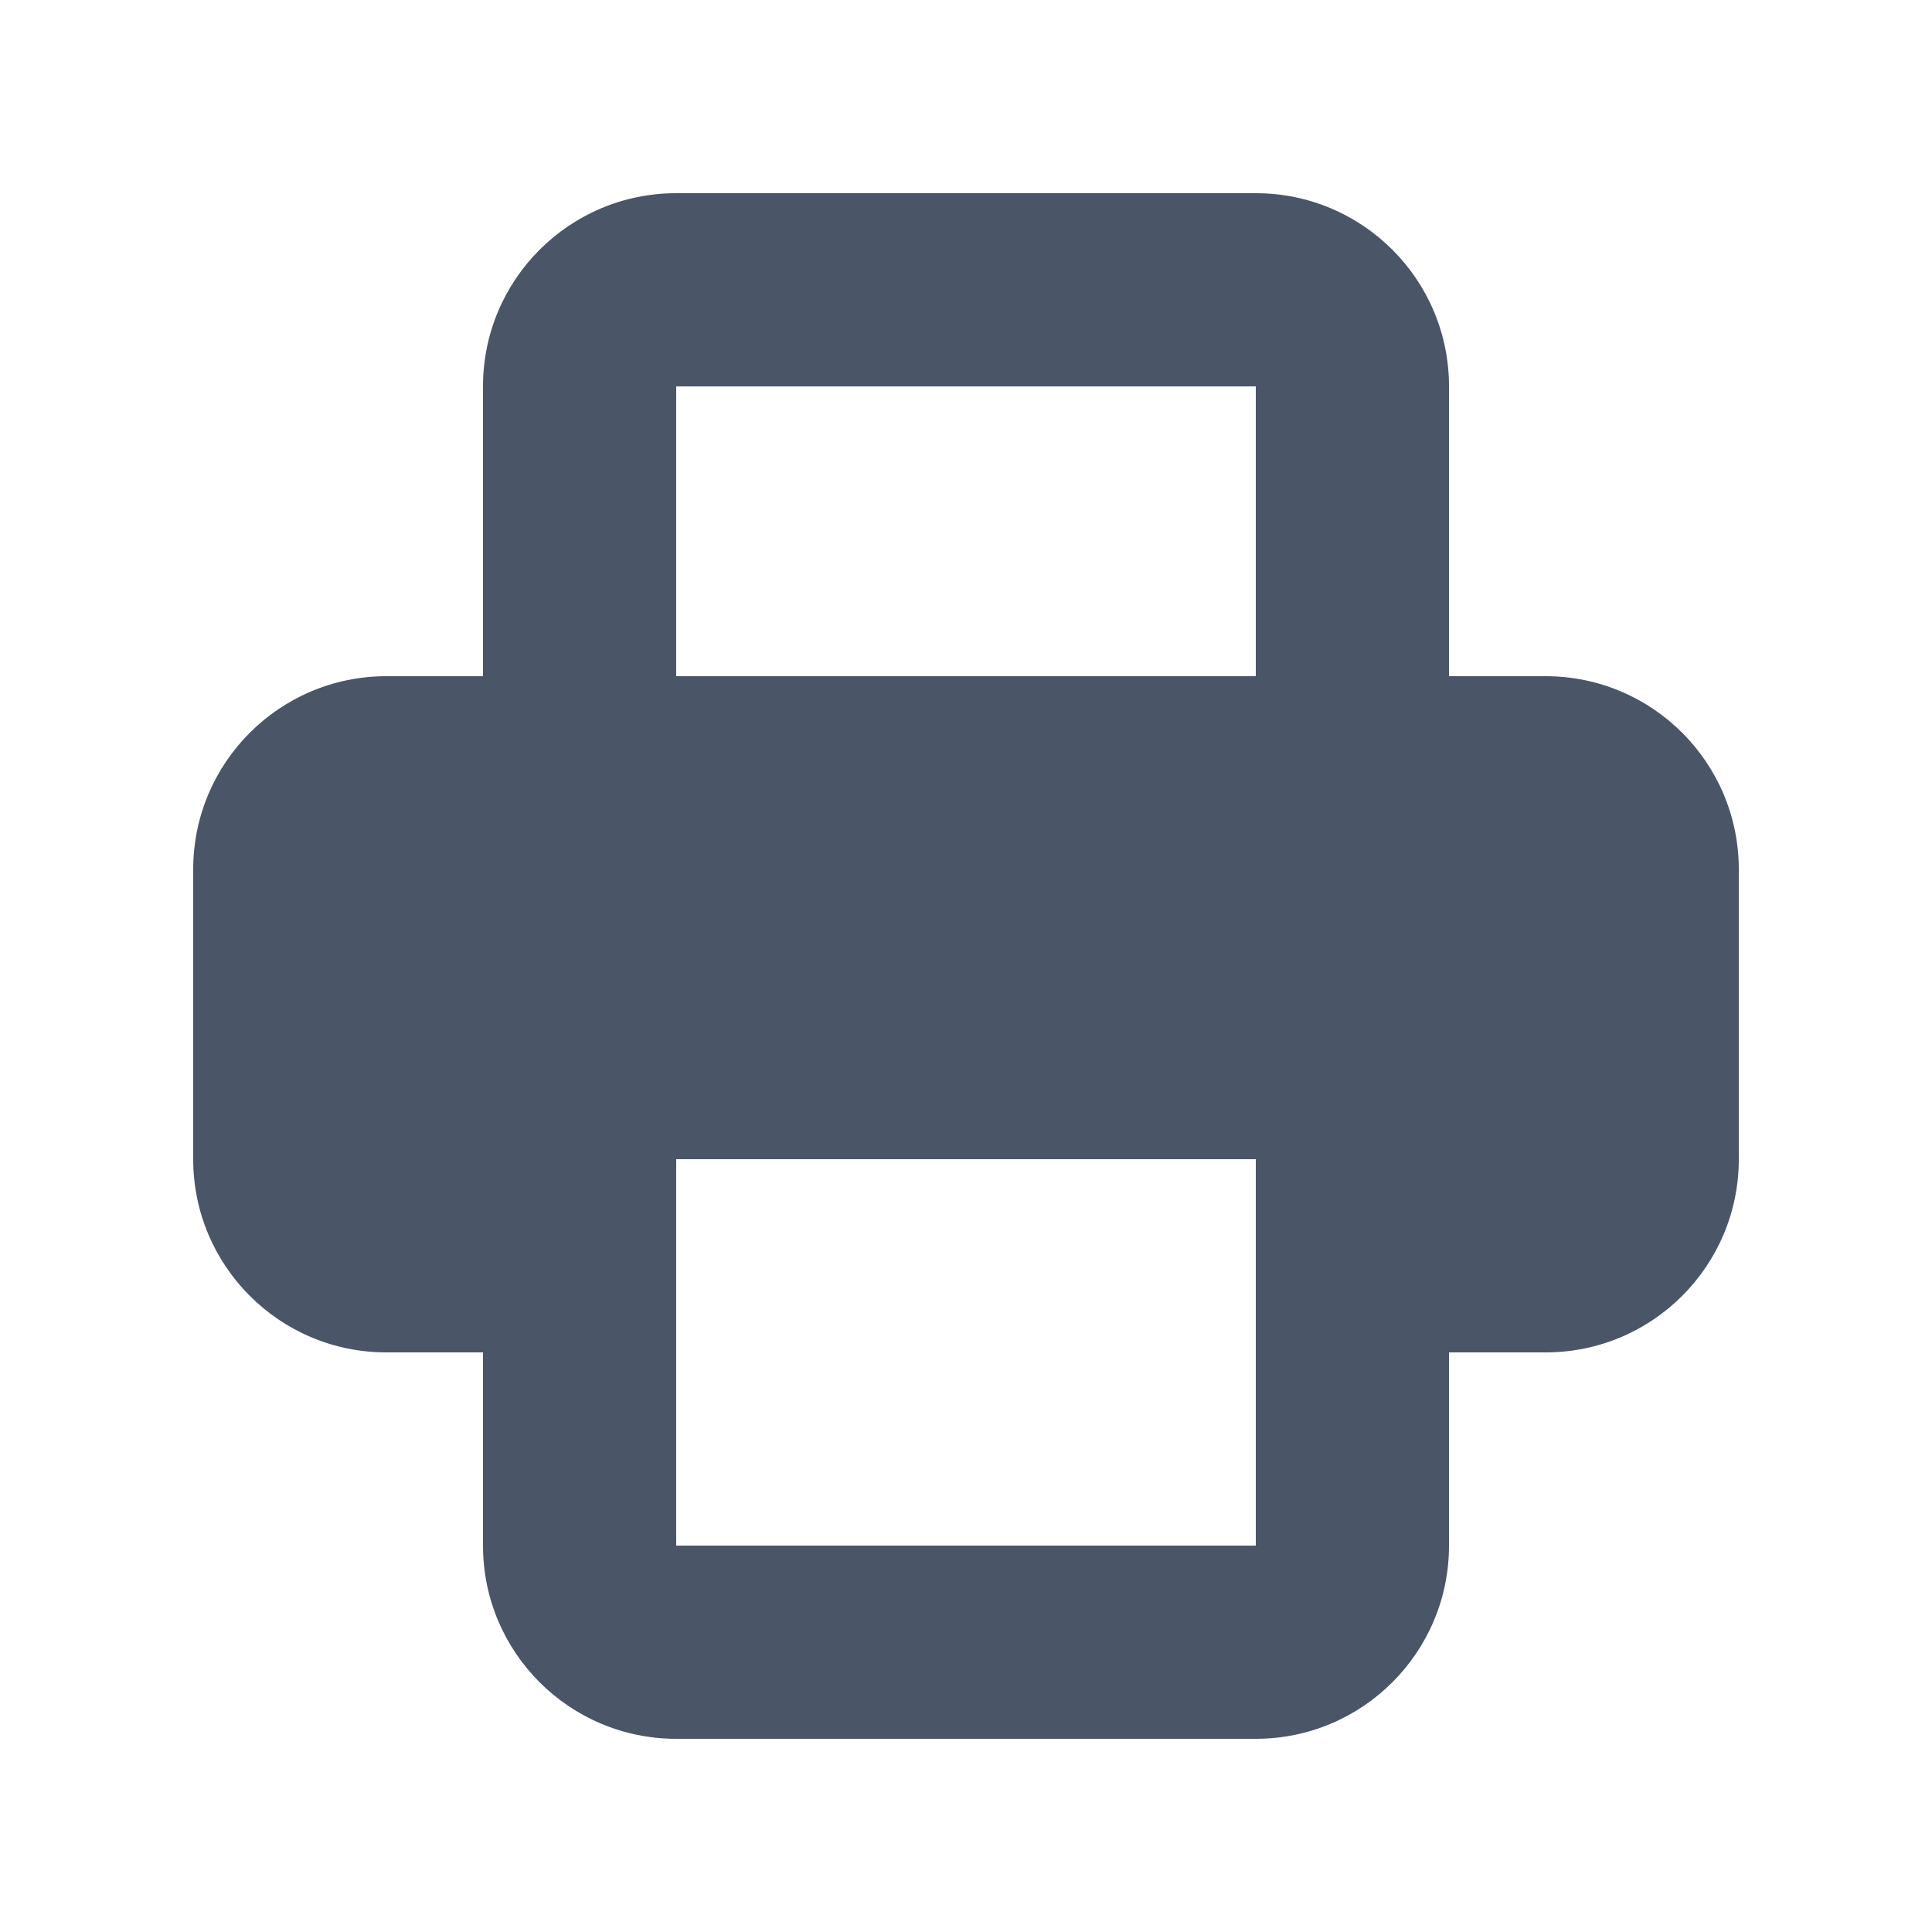
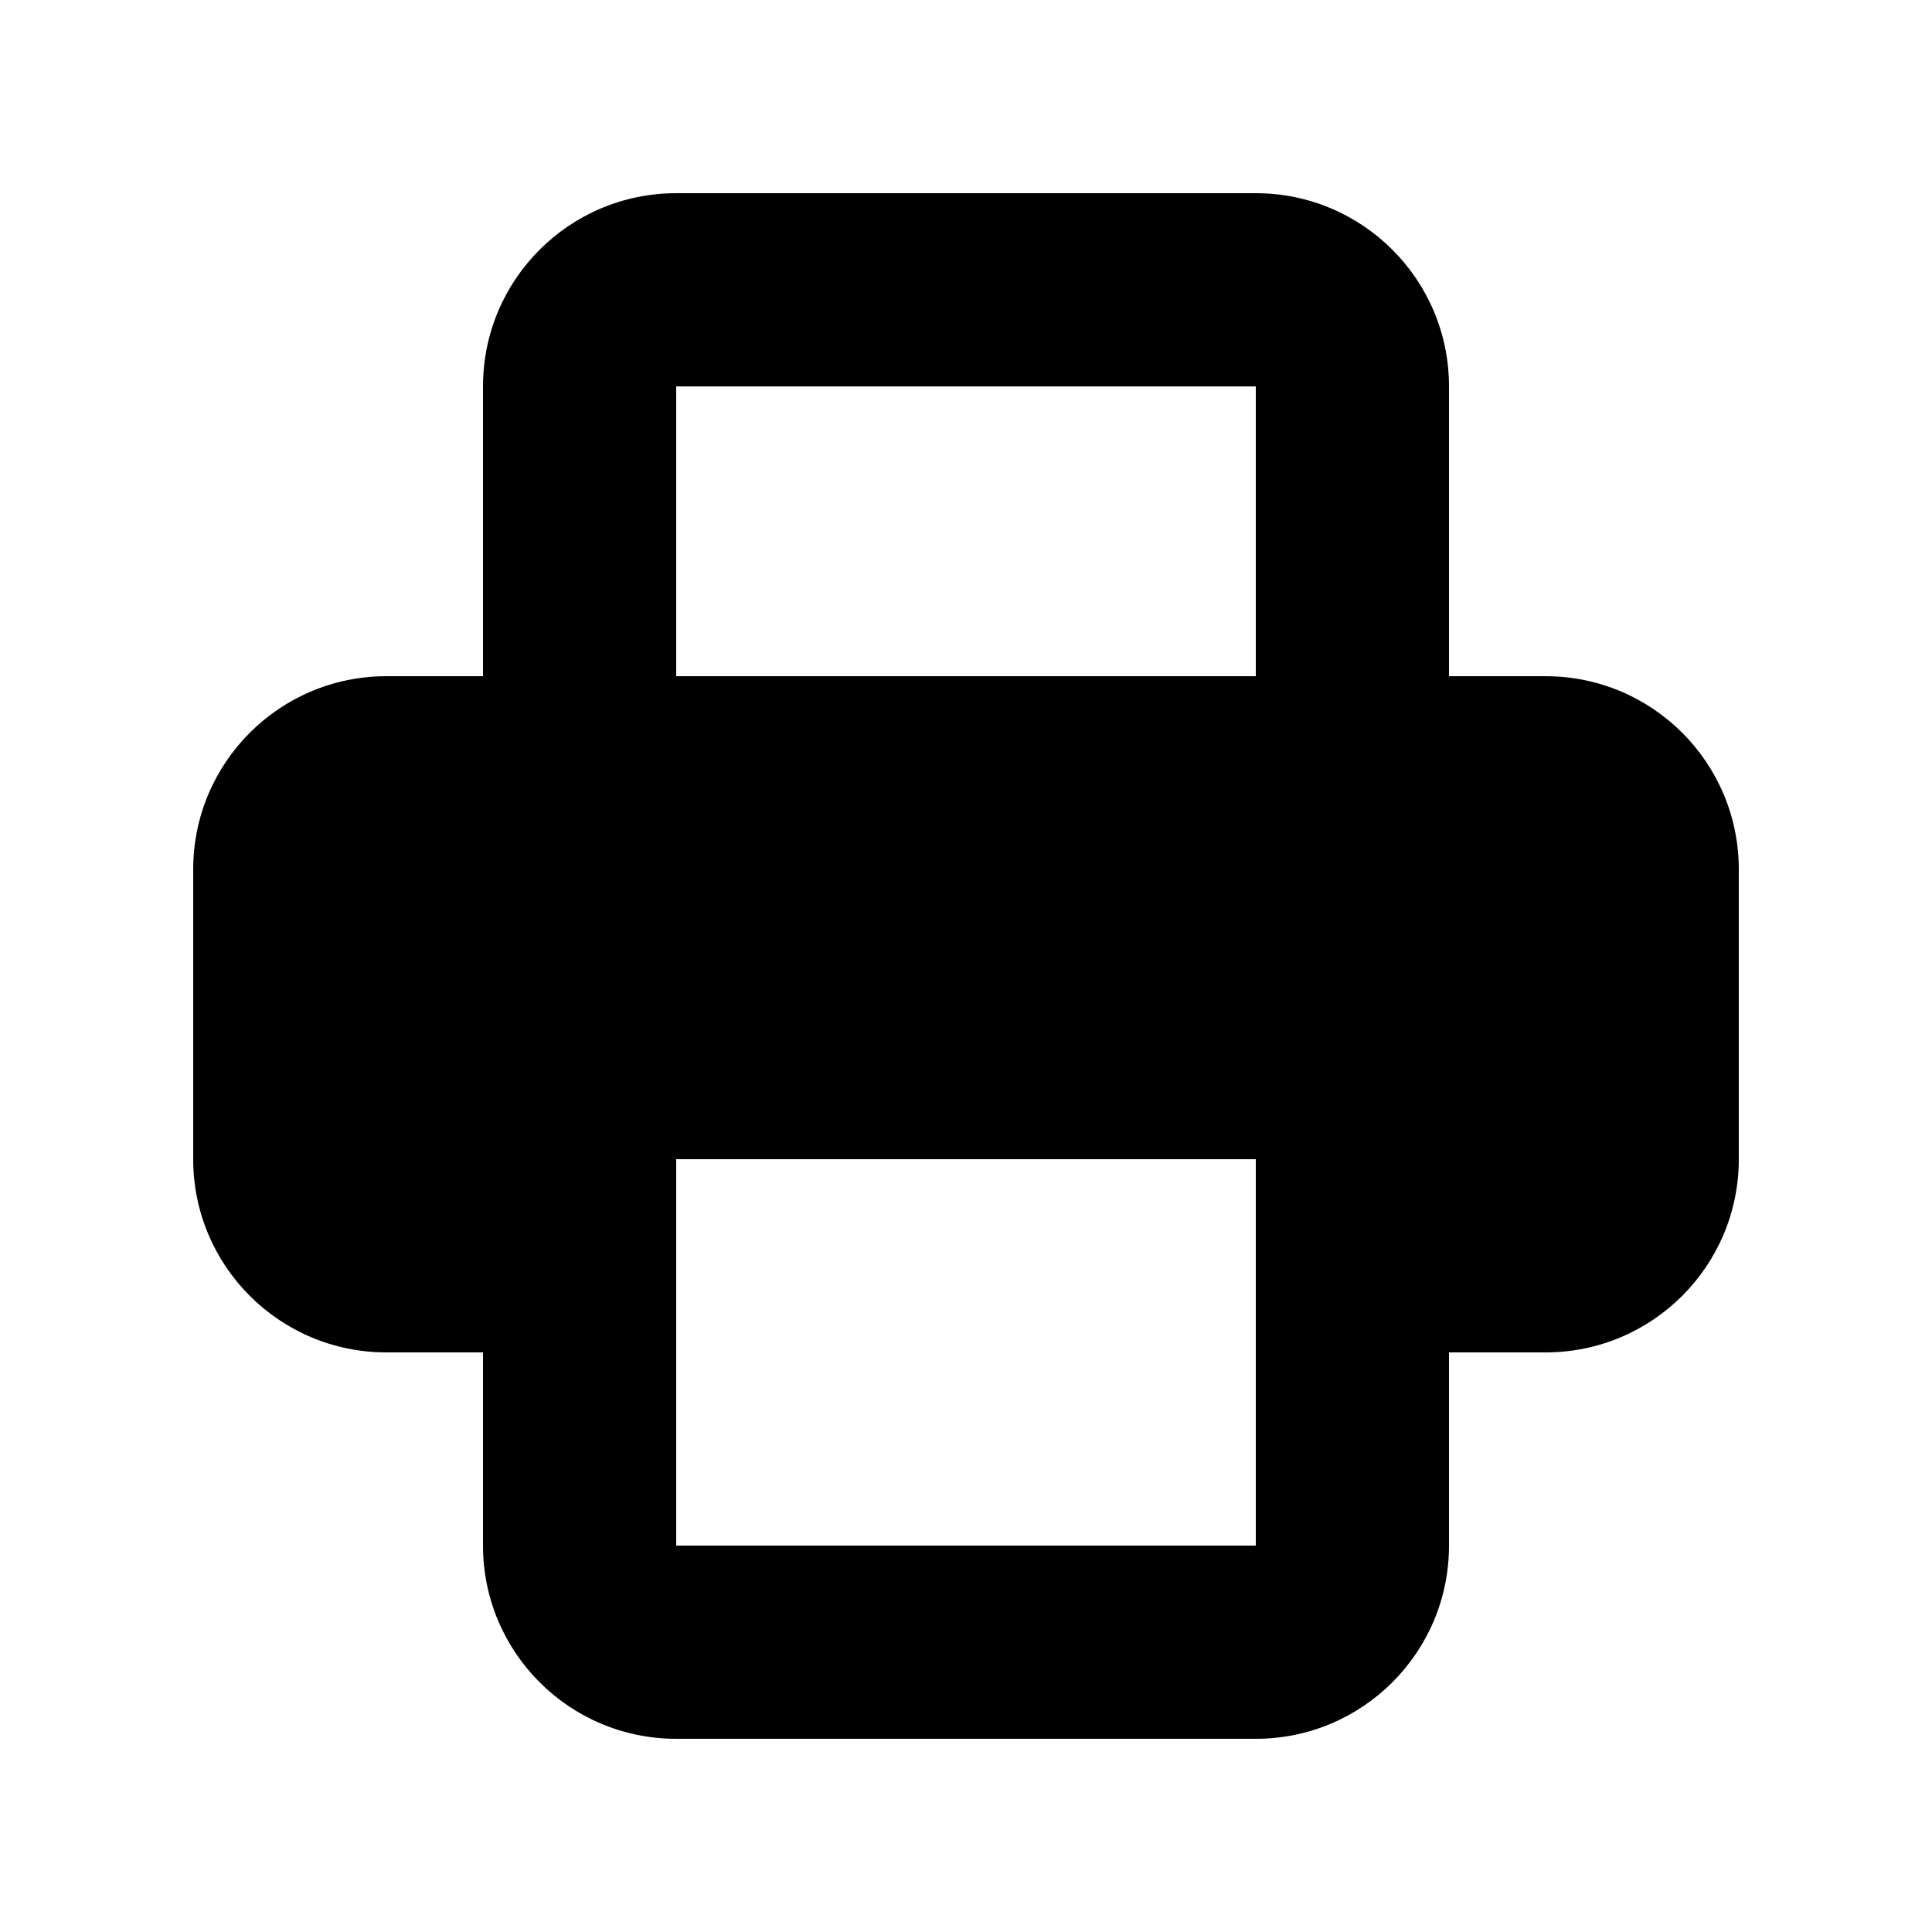
<svg xmlns="http://www.w3.org/2000/svg" viewBox="0 0 20 20" fill="none" id="icon" width="100%" height="100%">
-   <path fill-rule="evenodd" clip-rule="evenodd" d="M5 4V7H4C2.895 7 2 7.895 2 9V12C2 13.105 2.895 14 4 14H5V16C5 17.105 5.895 18 7 18H13C14.105 18 15 17.105 15 16V14H16C17.105 14 18 13.105 18 12V9C18 7.895 17.105 7 16 7H15V4C15 2.895 14.105 2 13 2H7C5.895 2 5 2.895 5 4ZM13 4H7V7H13V4ZM13 12H7V16H13V12Z" fill="#4A5568" />
+   <path fill-rule="evenodd" clip-rule="evenodd" d="M5 4V7H4C2.895 7 2 7.895 2 9V12C2 13.105 2.895 14 4 14H5V16C5 17.105 5.895 18 7 18H13C14.105 18 15 17.105 15 16V14H16C17.105 14 18 13.105 18 12V9C18 7.895 17.105 7 16 7H15V4C15 2.895 14.105 2 13 2H7C5.895 2 5 2.895 5 4ZM13 4H7V7H13V4ZM13 12H7V16H13V12Z" fill="currentColor" />
</svg>
